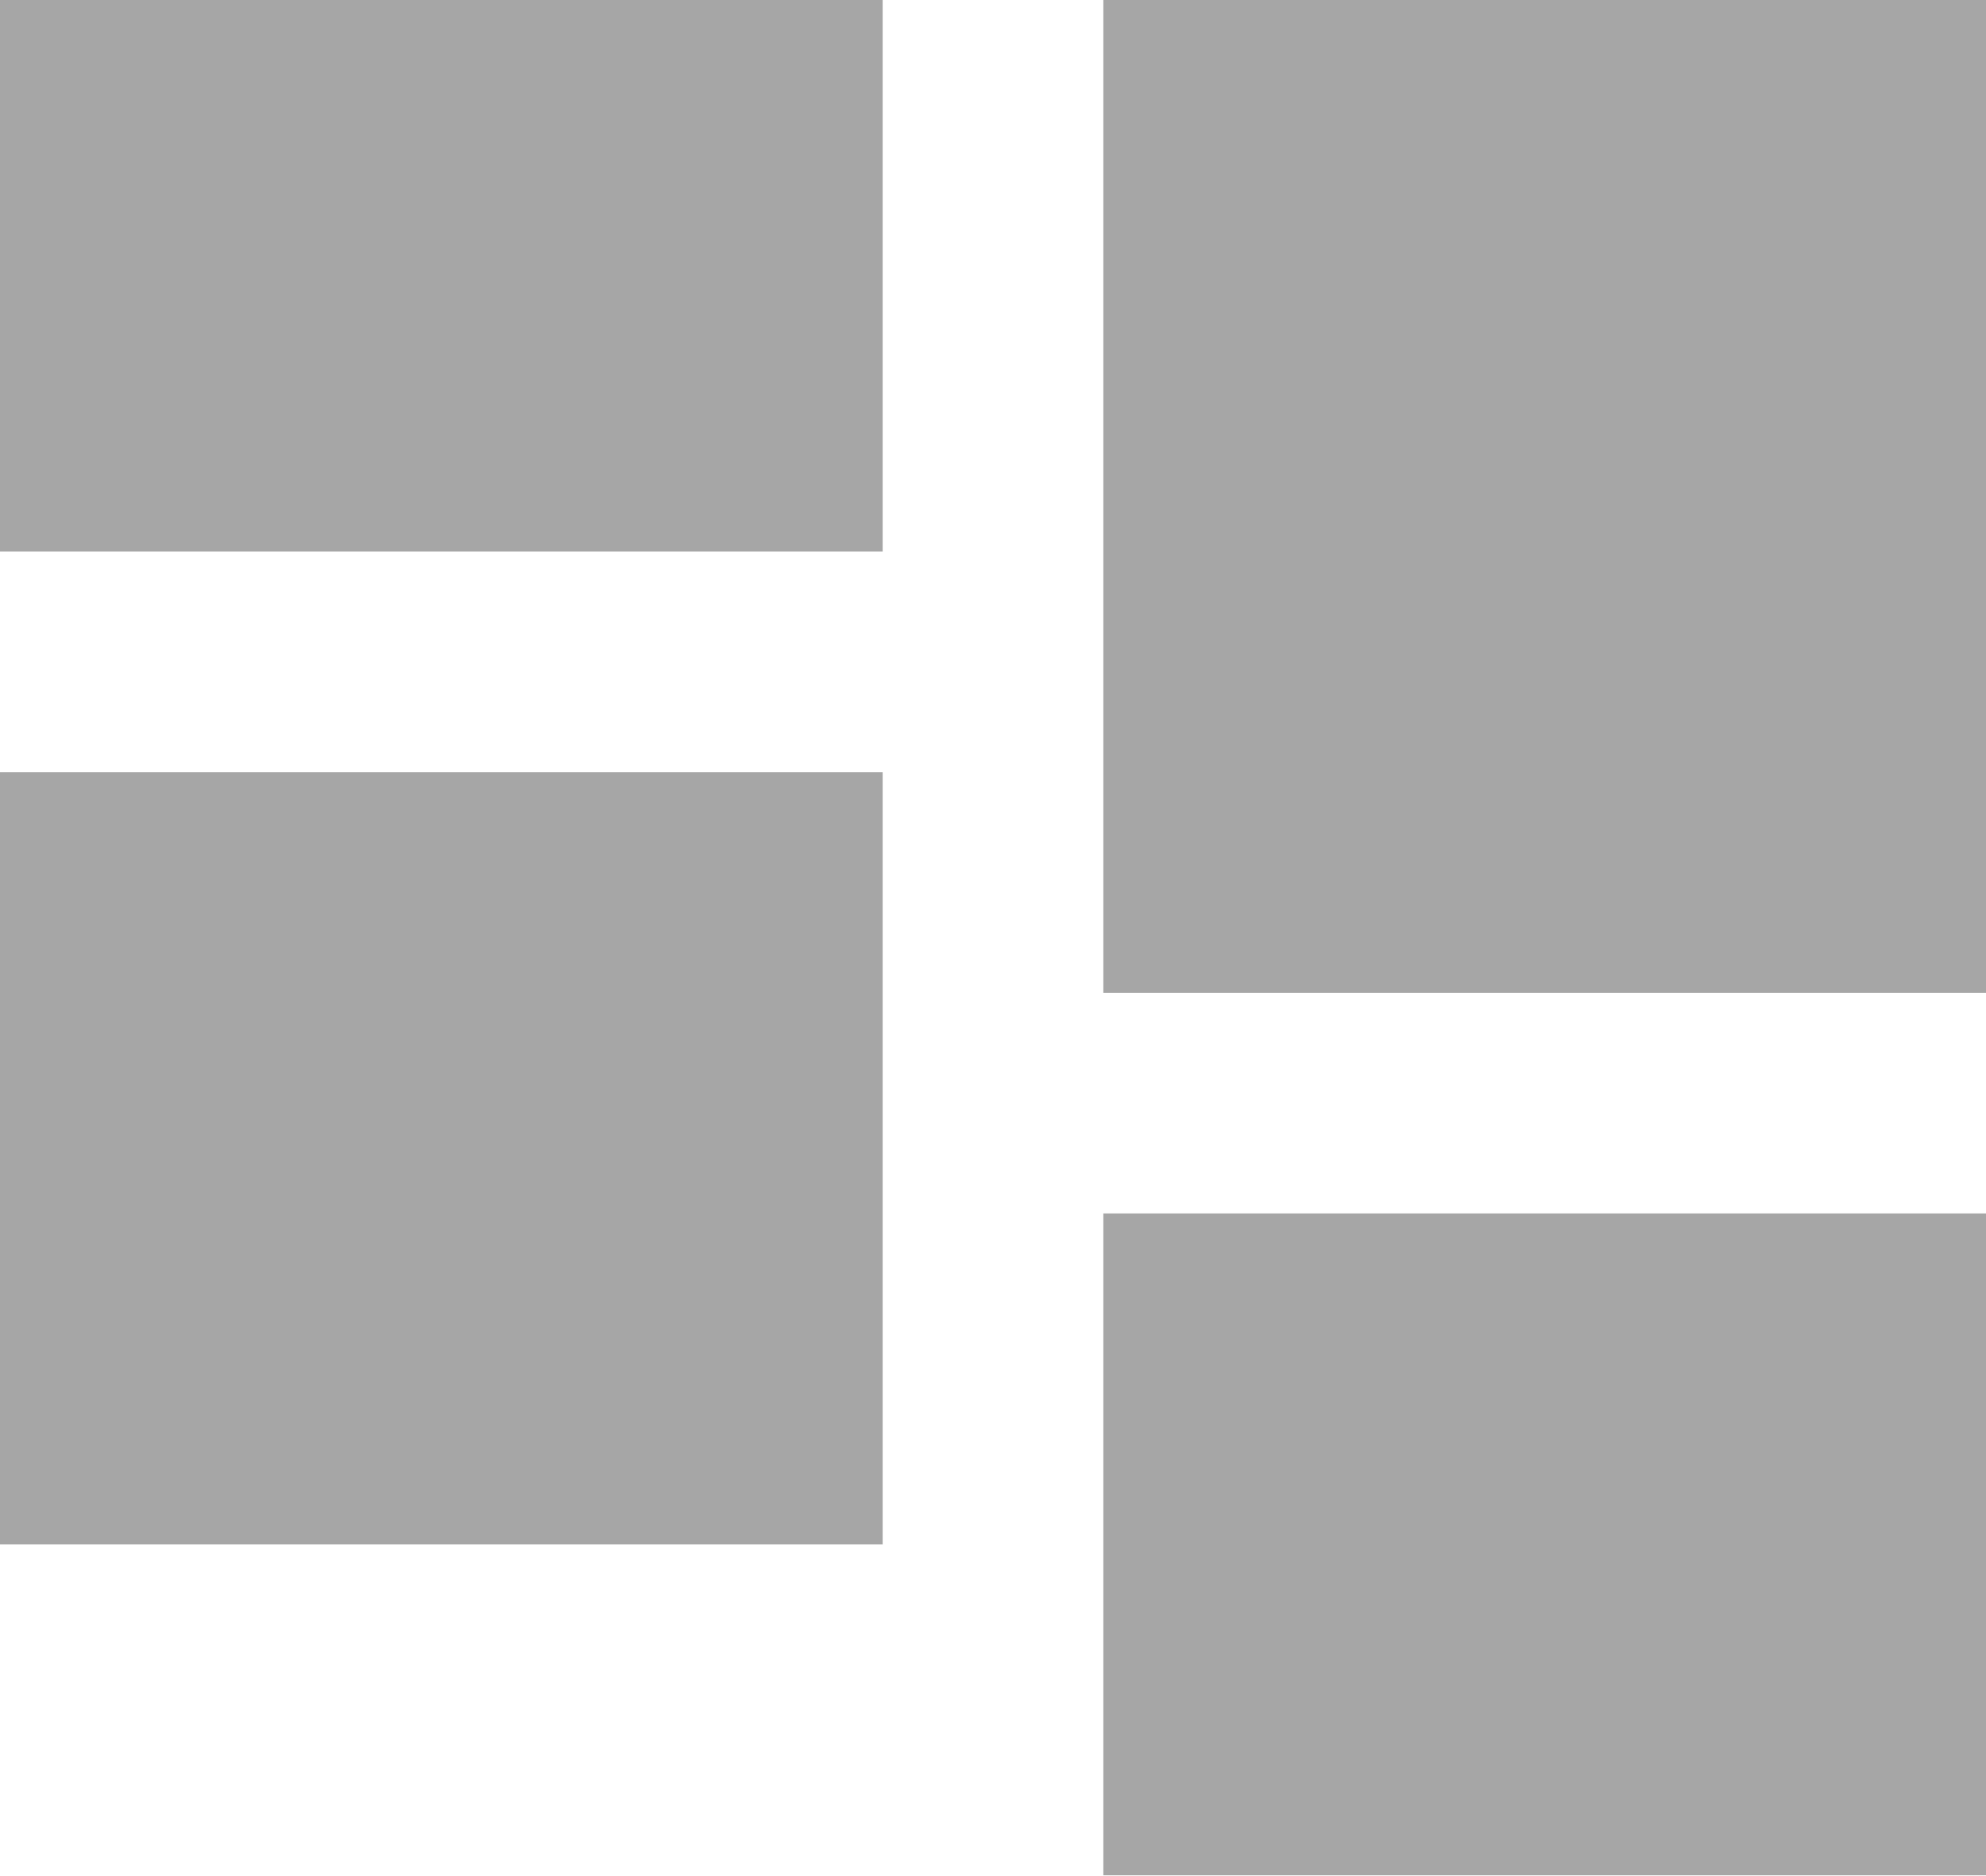
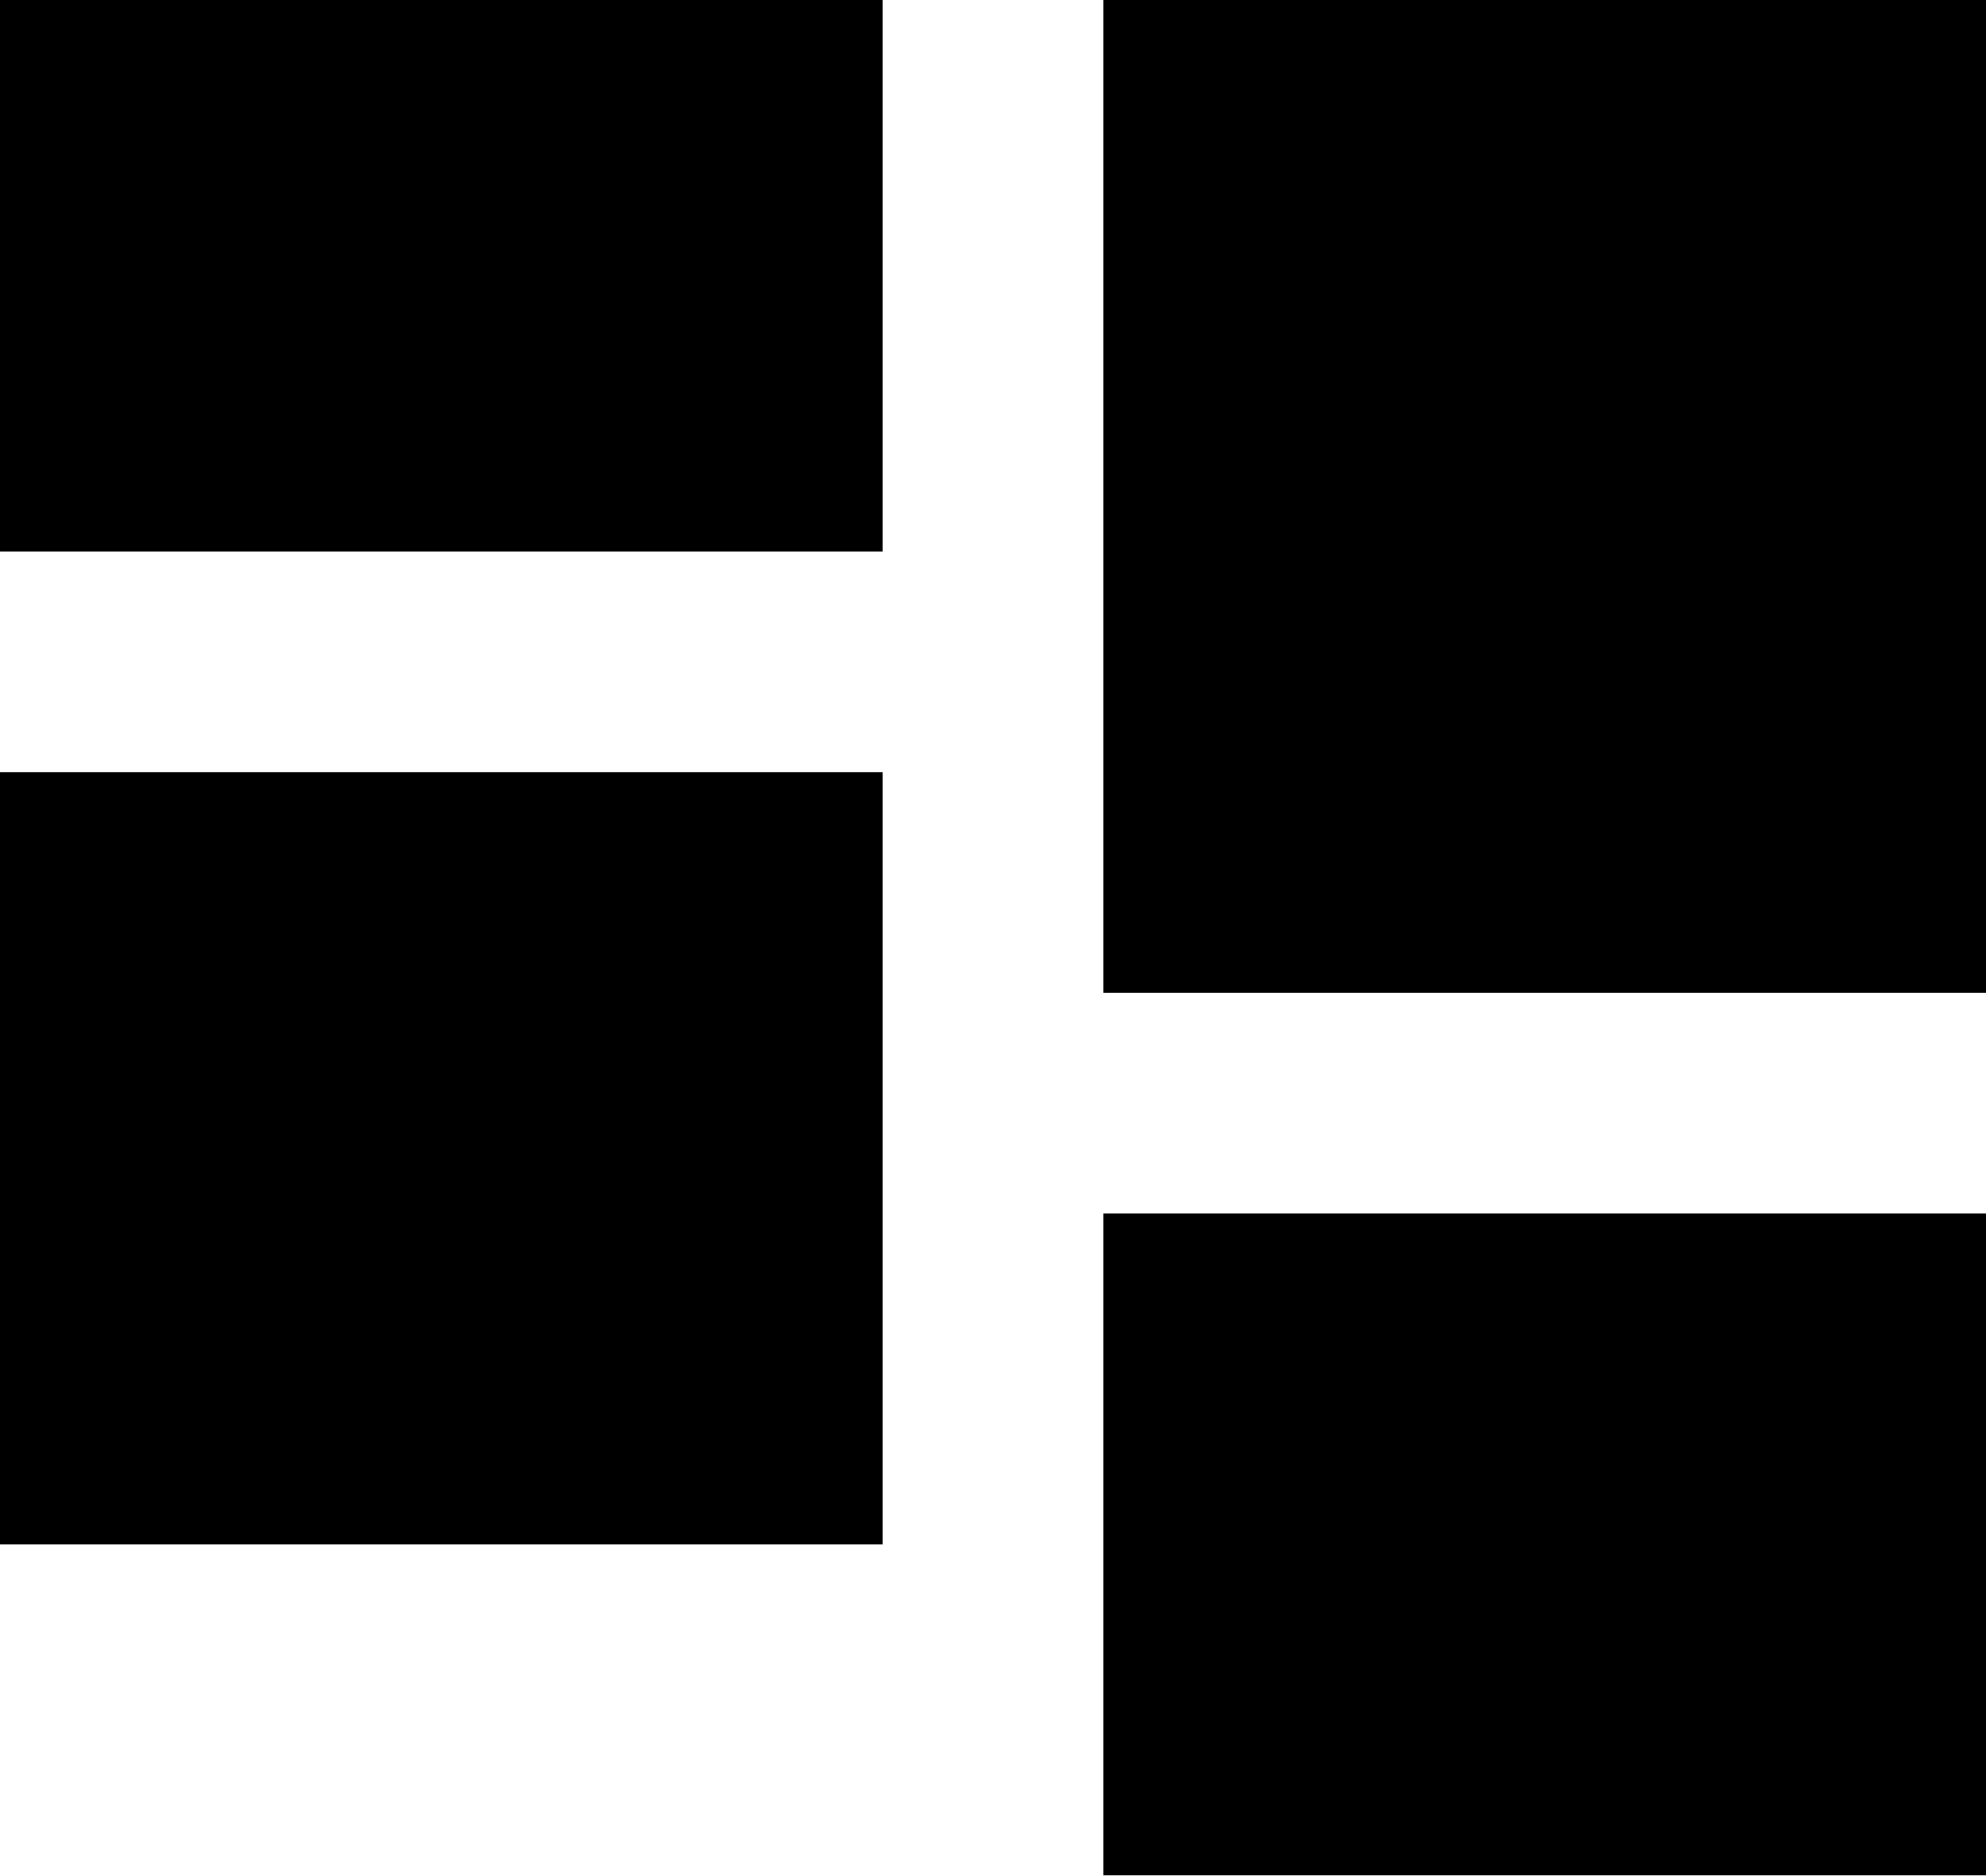
<svg xmlns="http://www.w3.org/2000/svg" id="b41cc1b8-f03e-4eae-887c-1a429015d19b" data-name="all icons" width="18" height="17" viewBox="0 0 18 17">
  <g>
-     <rect width="8" height="5" style="fill: #a6a6a6" />
-     <rect x="10" y="11" width="8" height="6" style="fill: #a6a6a6" />
-     <rect y="7" width="8" height="7" style="fill: #a6a6a6" />
-     <rect x="10" width="8" height="9" style="fill: #a6a6a6" />
+     <rect width="8" height="5" fill="currentColor" />
+     <rect x="10" y="11" width="8" height="6" fill="currentColor" />
+     <rect y="7" width="8" height="7" fill="currentColor" />
+     <rect x="10" width="8" height="9" fill="currentColor" />
  </g>
</svg>
